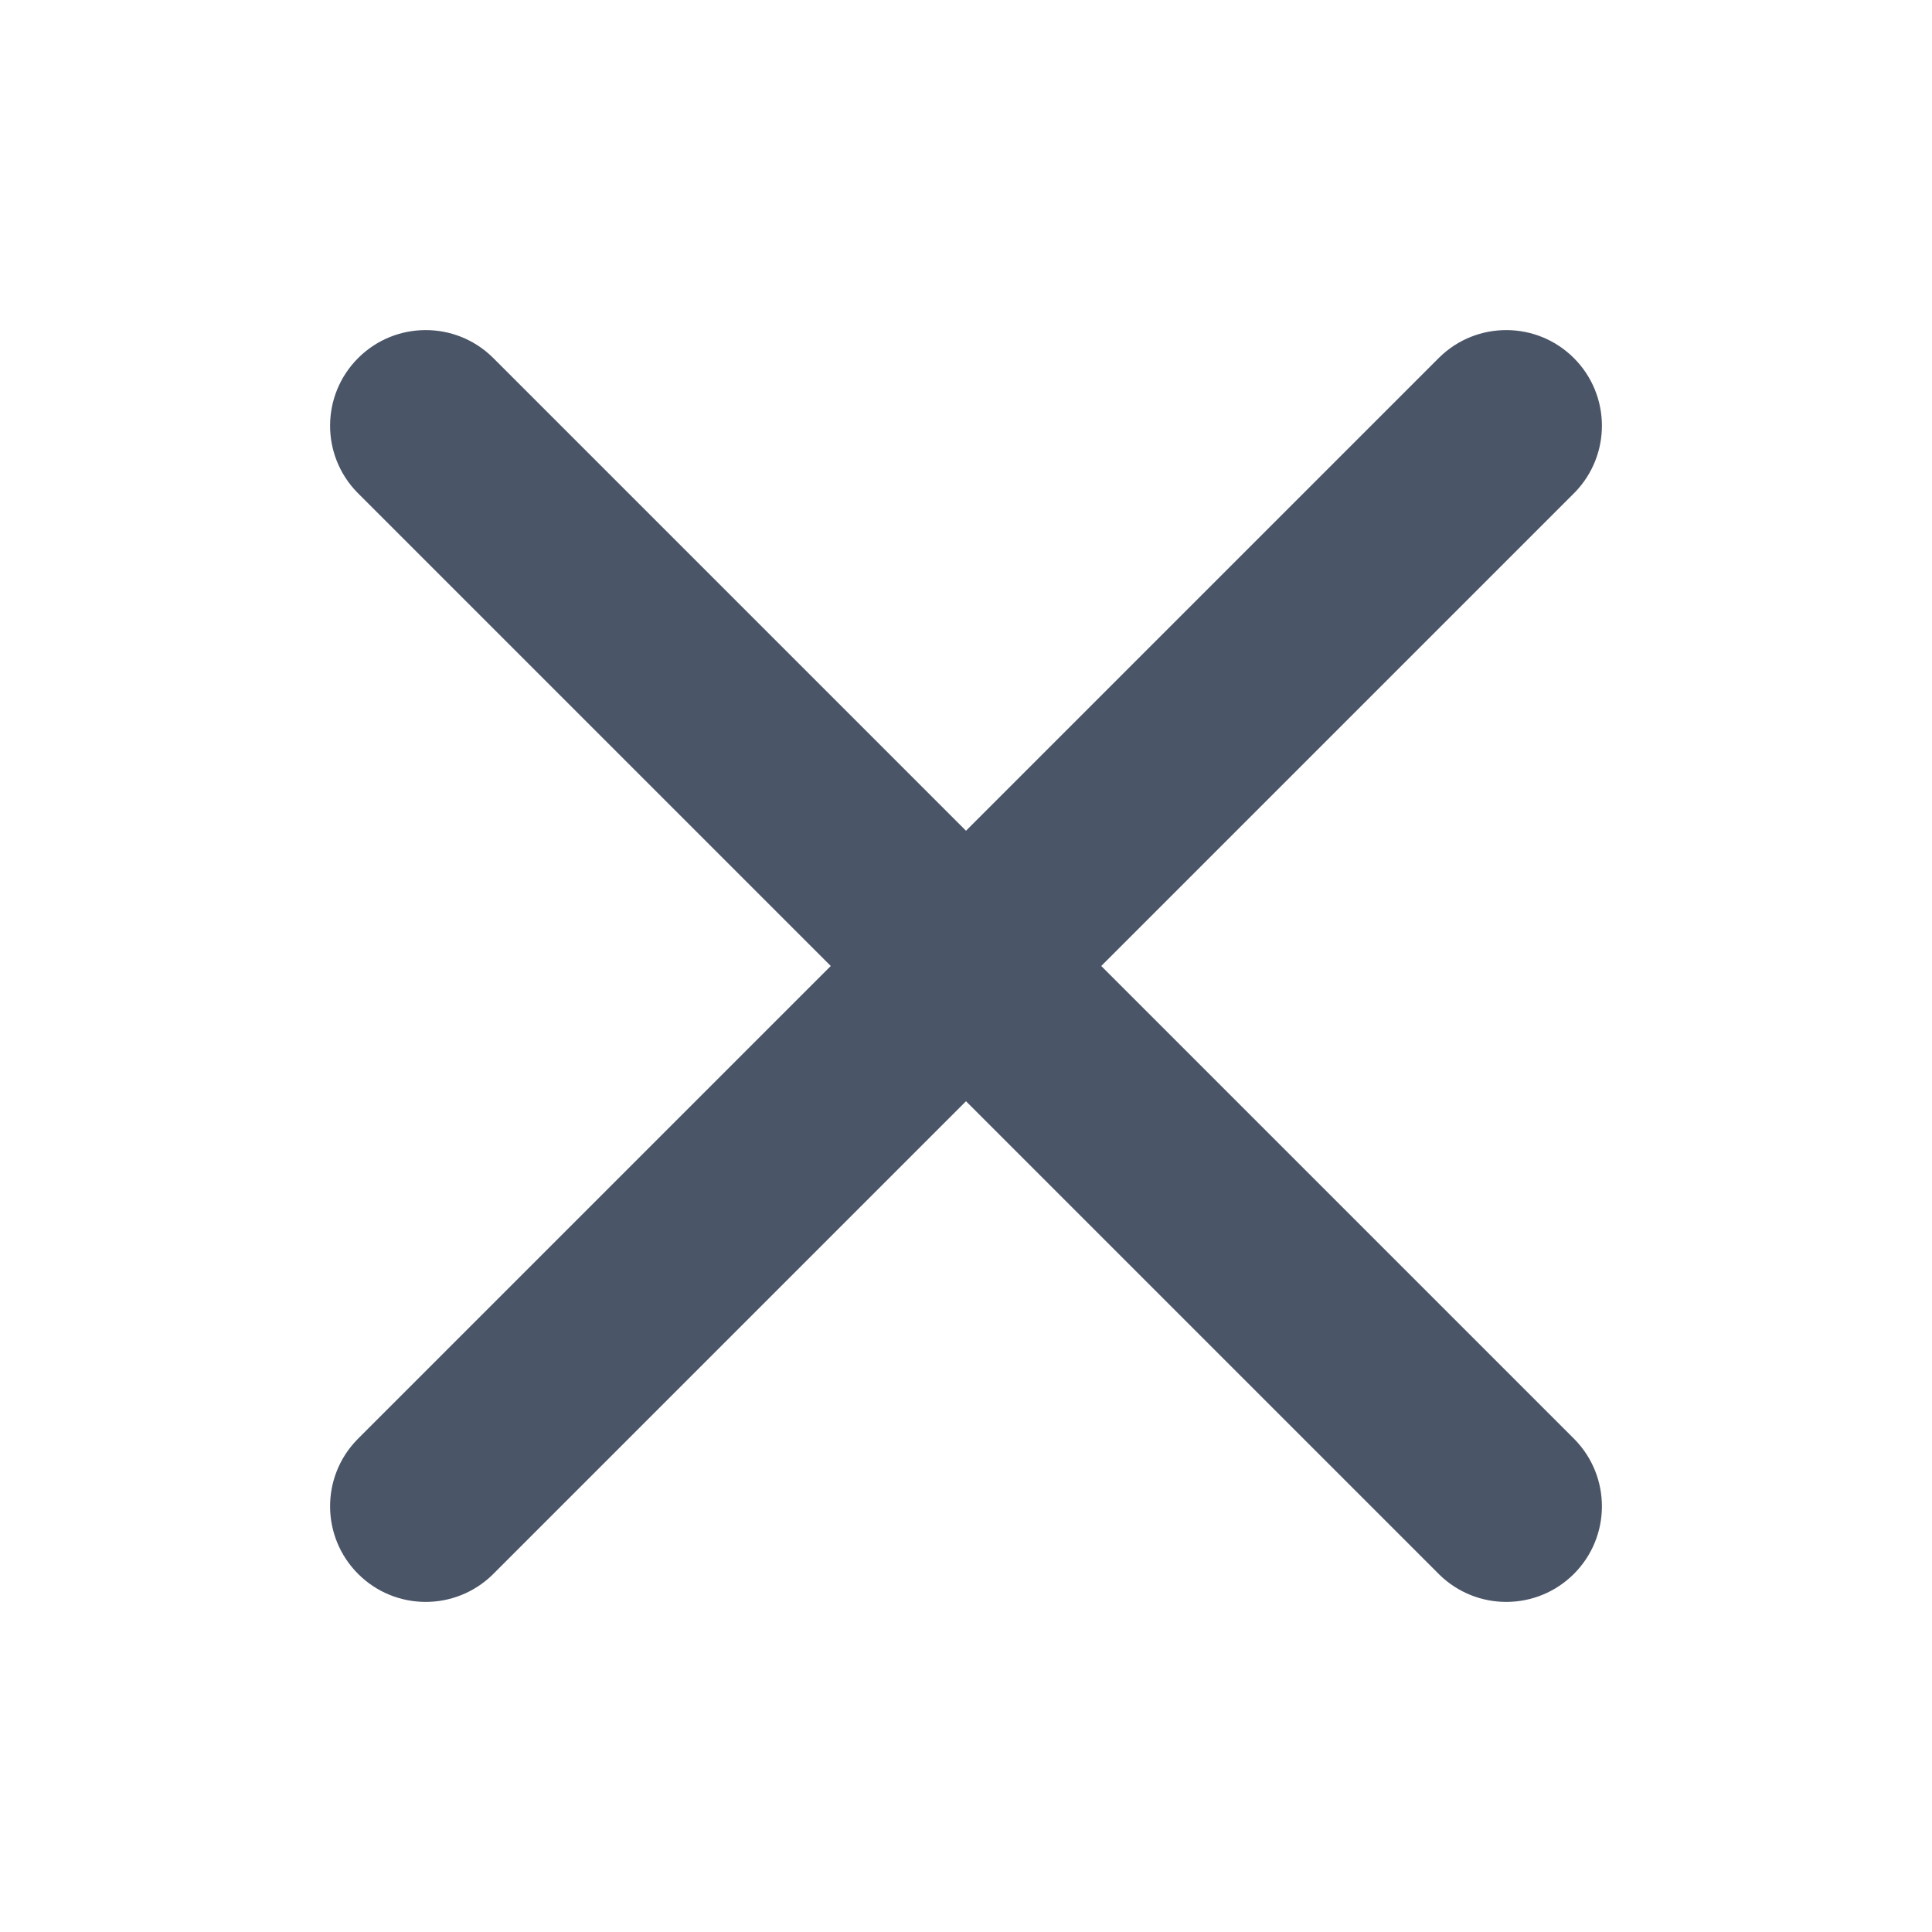
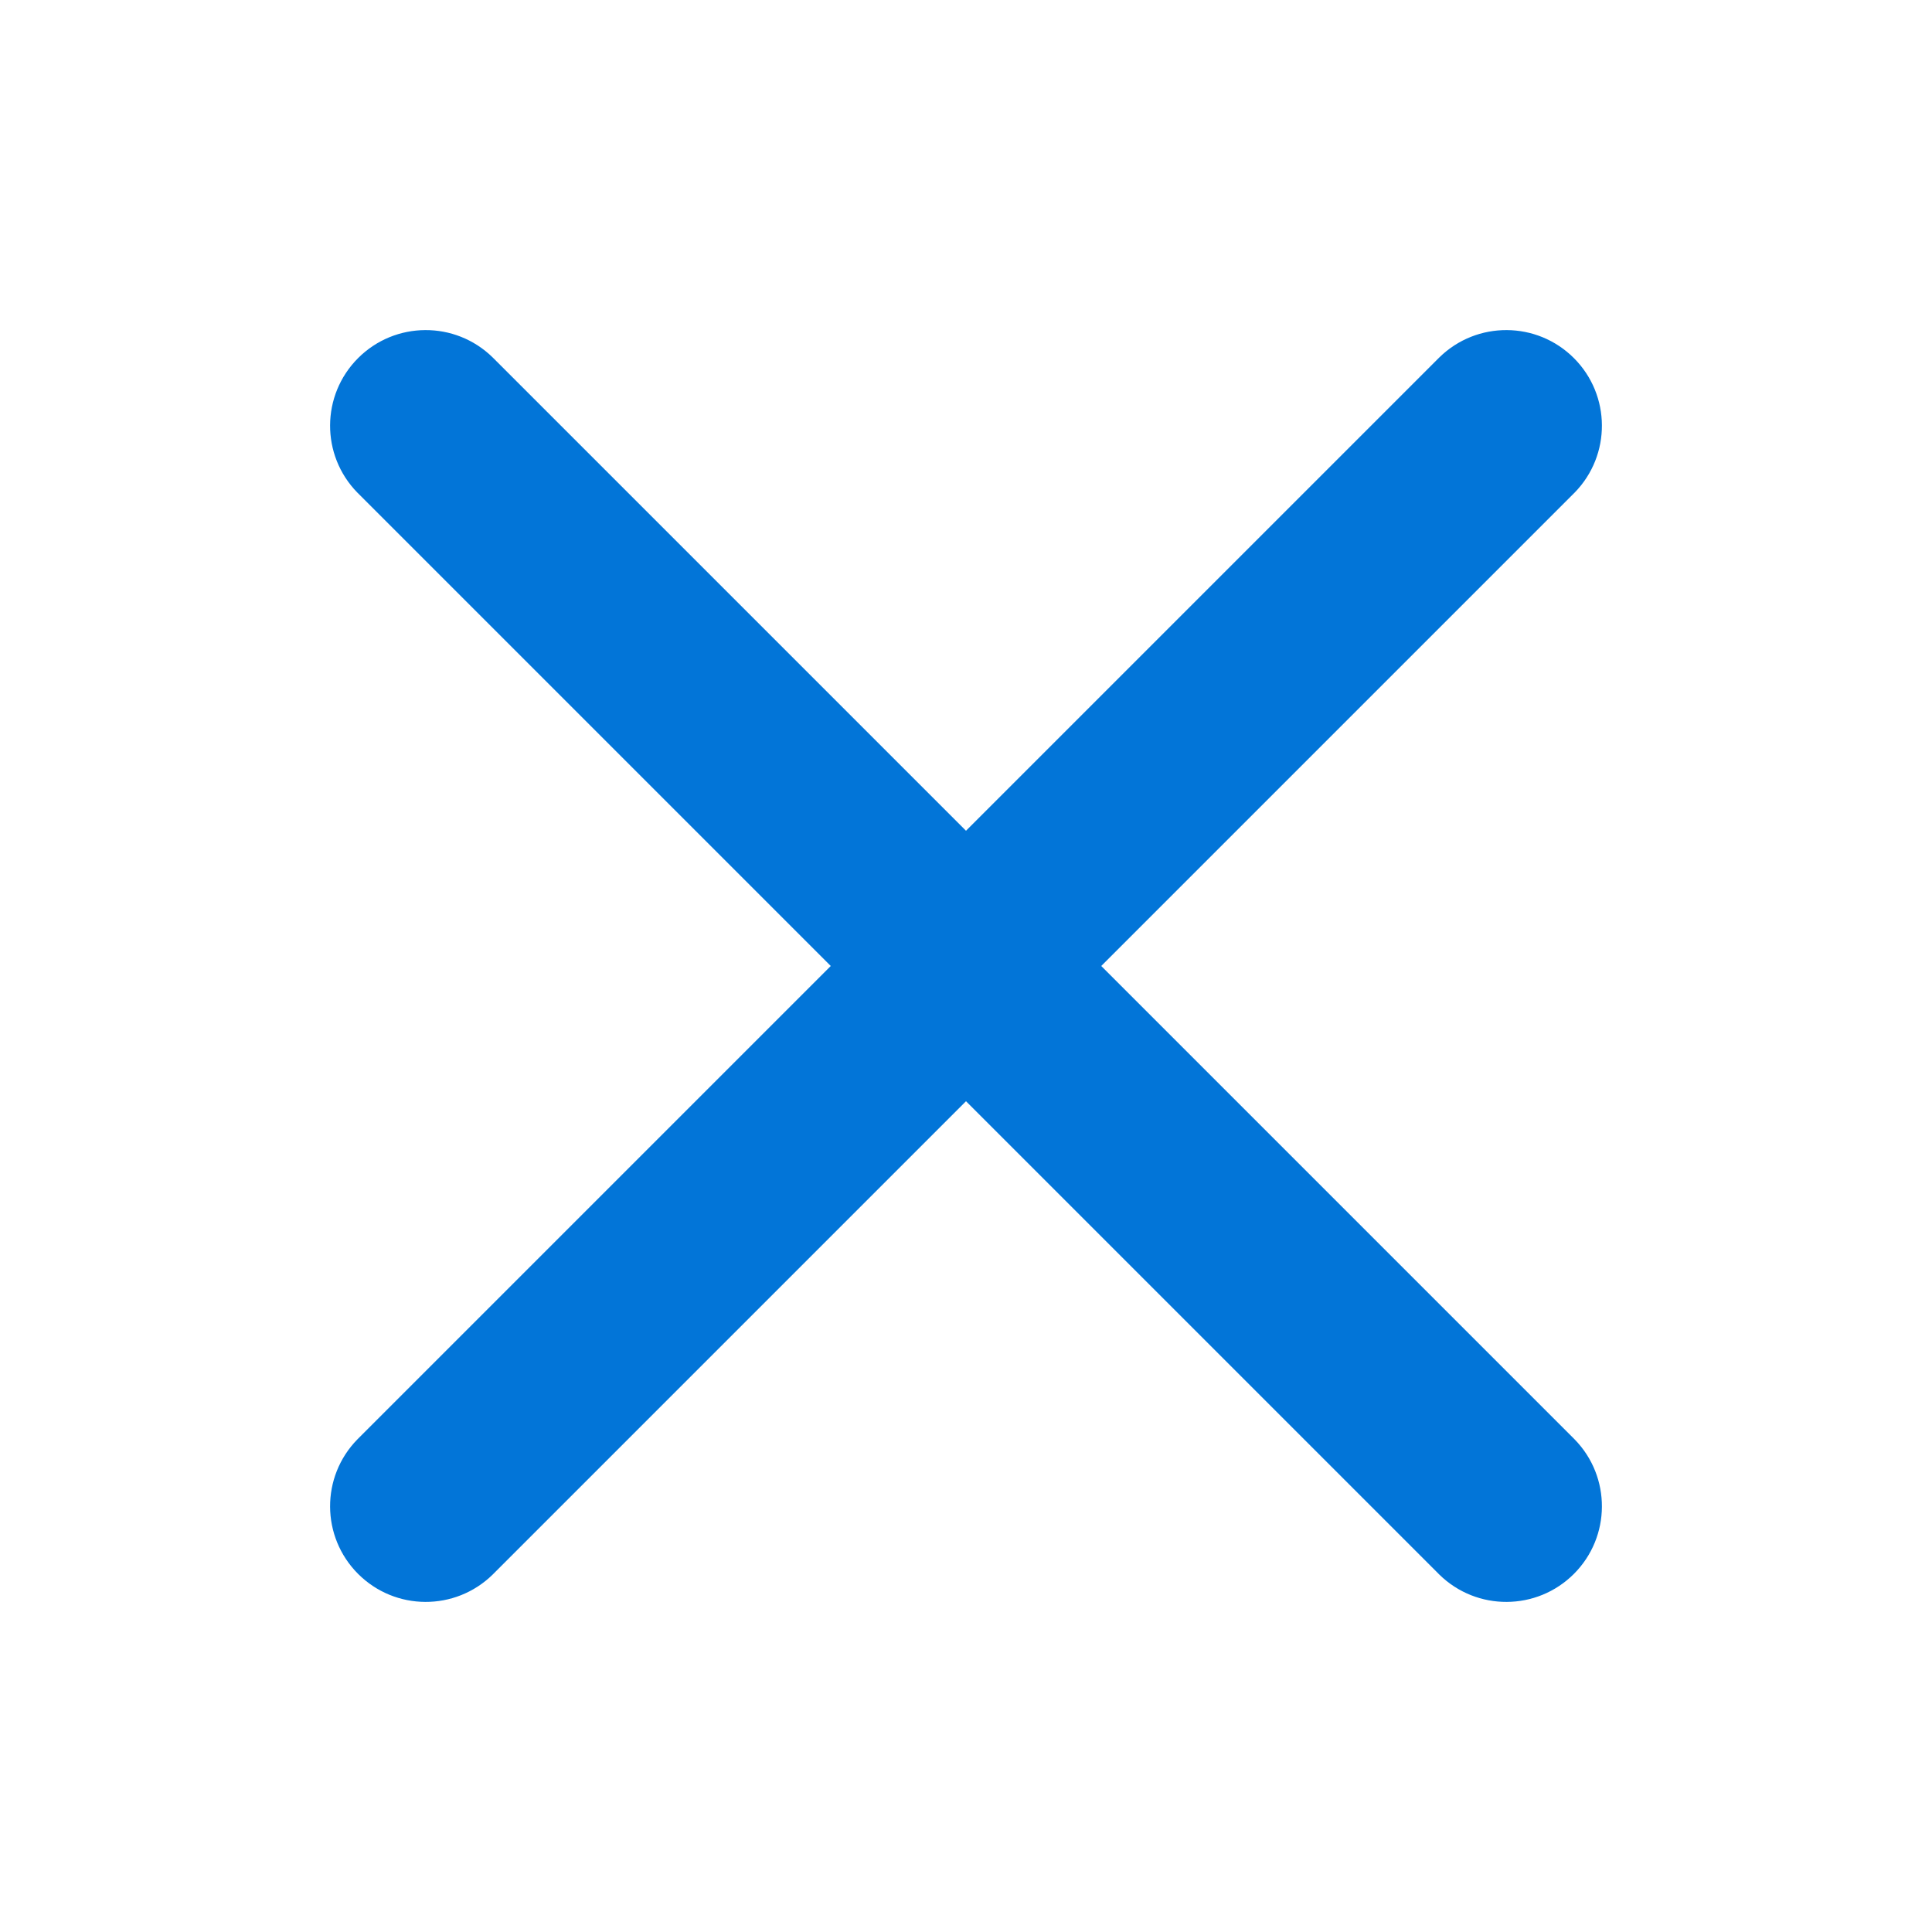
<svg xmlns="http://www.w3.org/2000/svg" height="200" width="200">
-   <path fill="#4a5568" d="M114 100l49-49a9.9 9.9 0 0 0-14-14l-49 49-49-49a9.9 9.9 0 0 0-14 14l49 49-49 49a9.9 9.9 0 0 0 14 14l49-49 49 49a9.9 9.9 0 0 0 14-14z" />
+   <path fill="#0275d8" d="M114 100l49-49a9.9 9.9 0 0 0-14-14l-49 49-49-49a9.9 9.9 0 0 0-14 14l49 49-49 49a9.9 9.9 0 0 0 14 14l49-49 49 49a9.9 9.9 0 0 0 14-14z" />
</svg>
